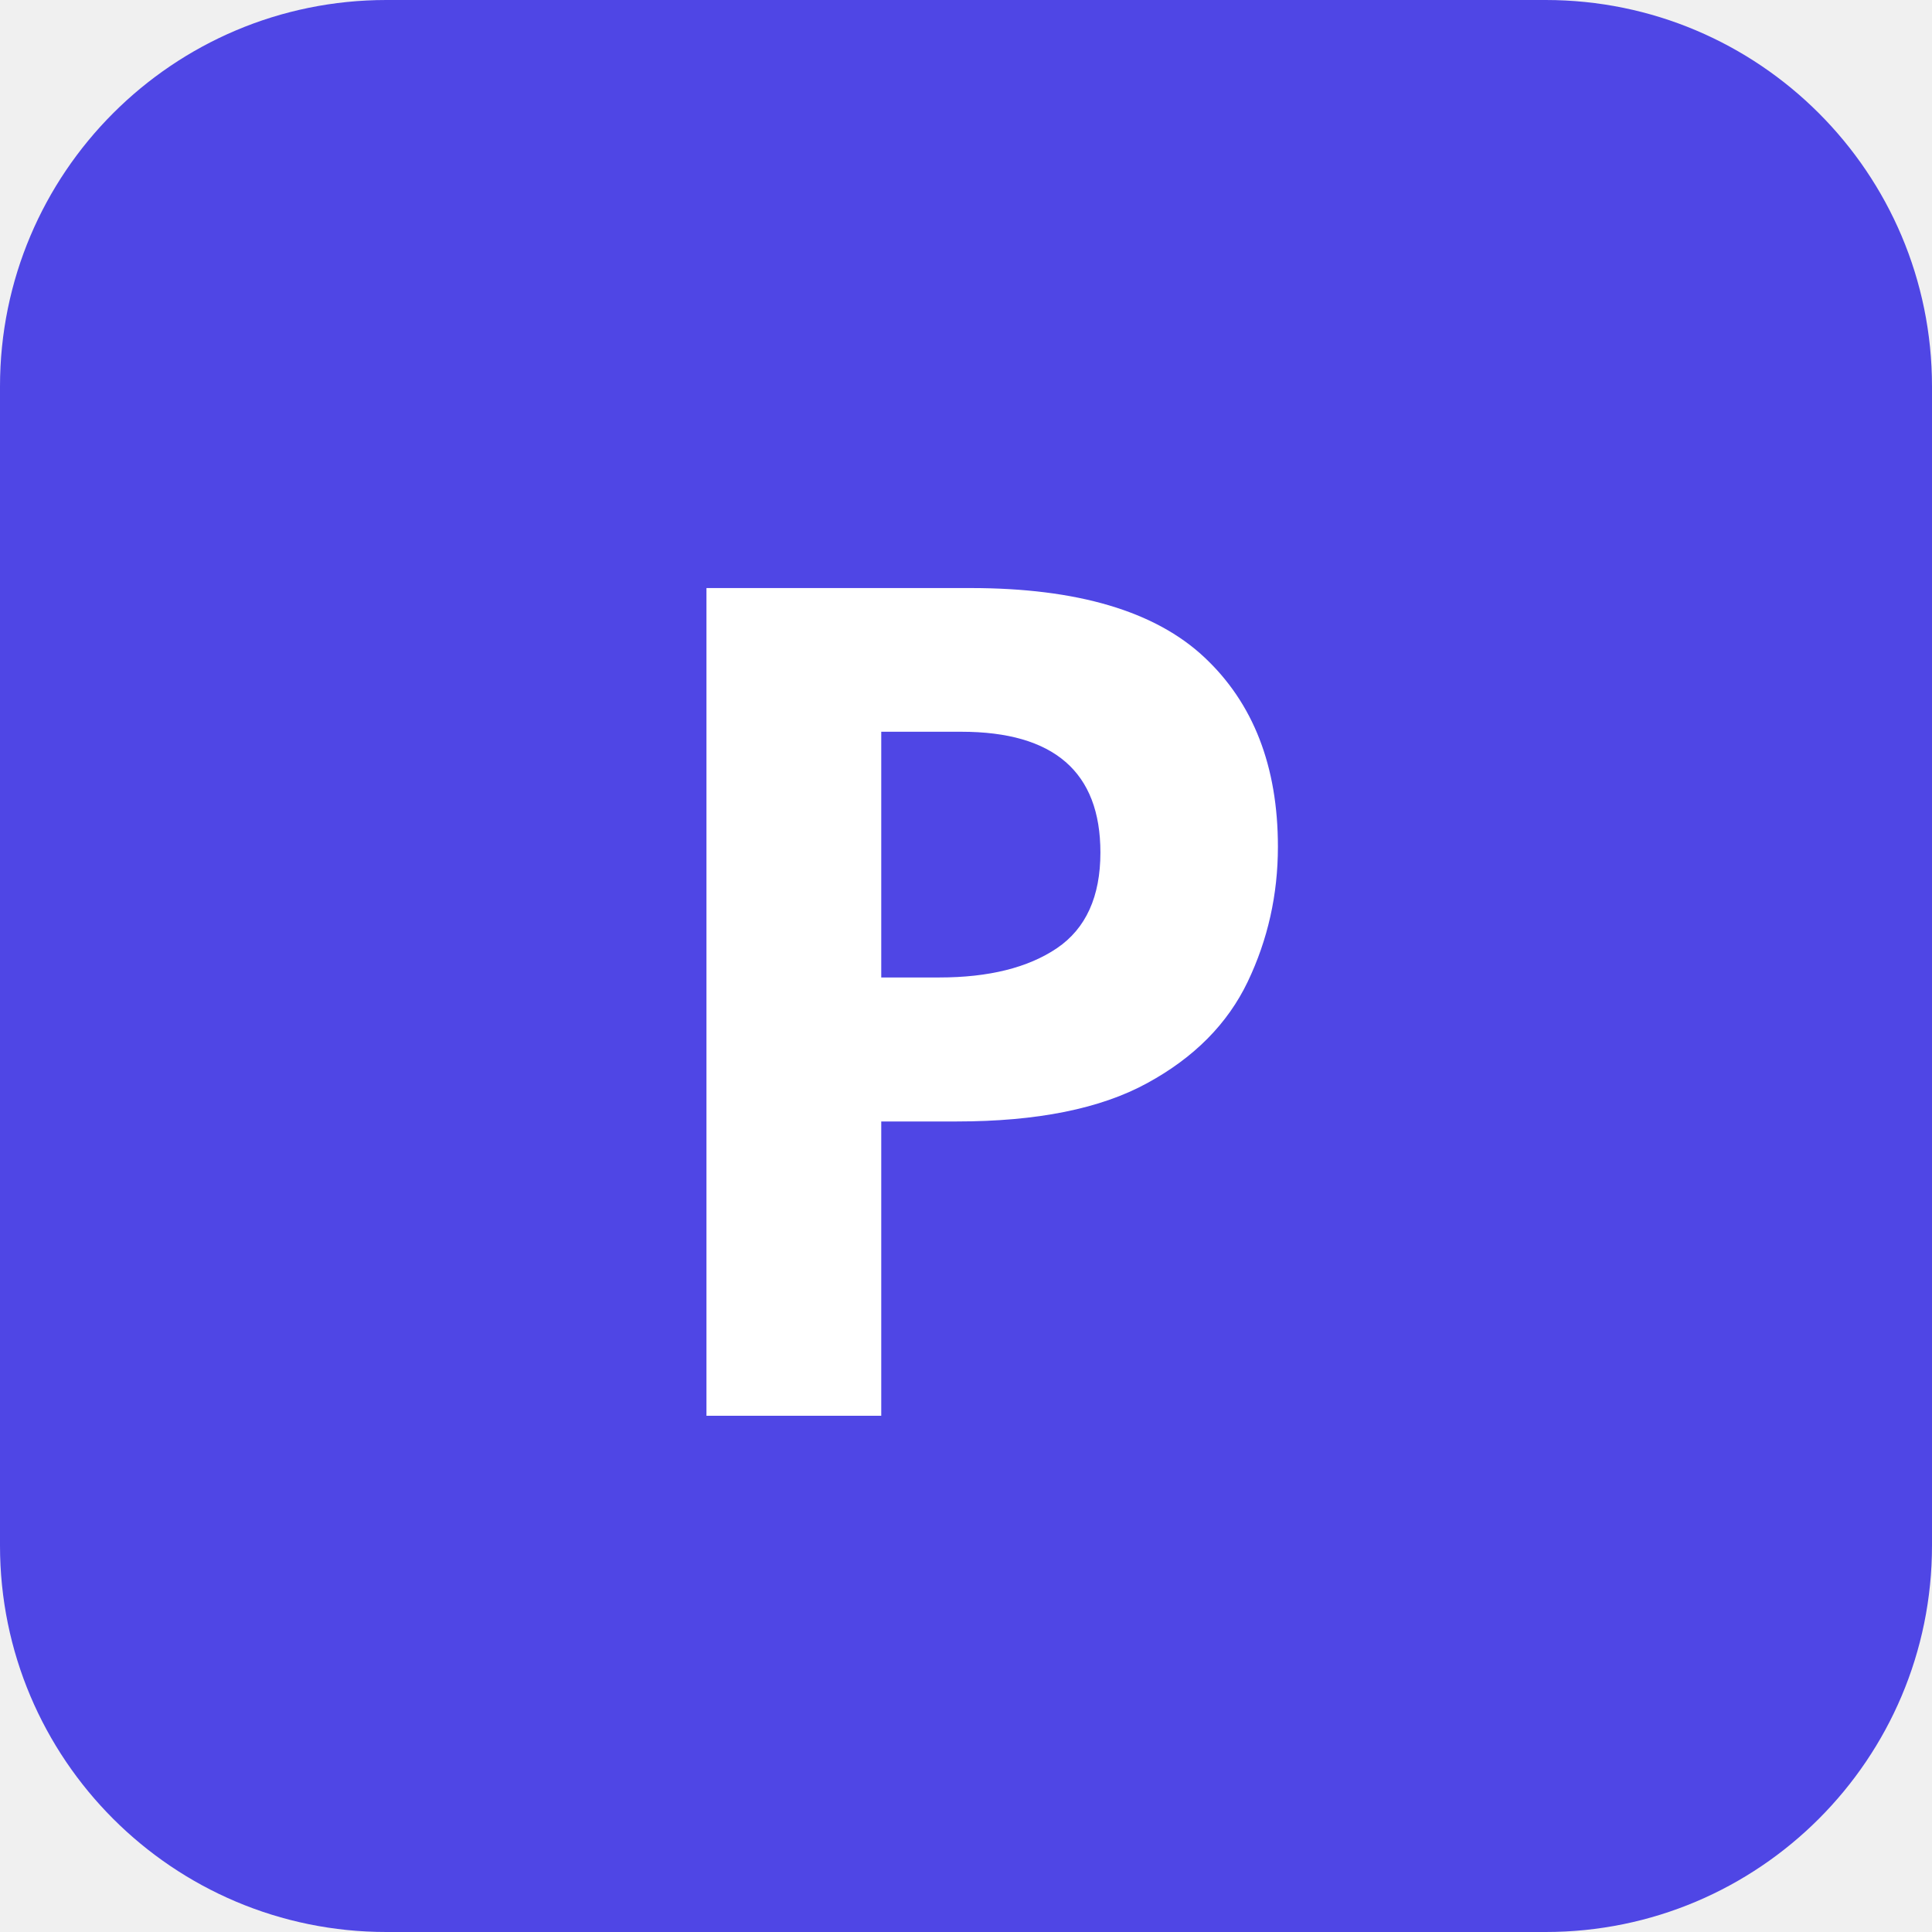
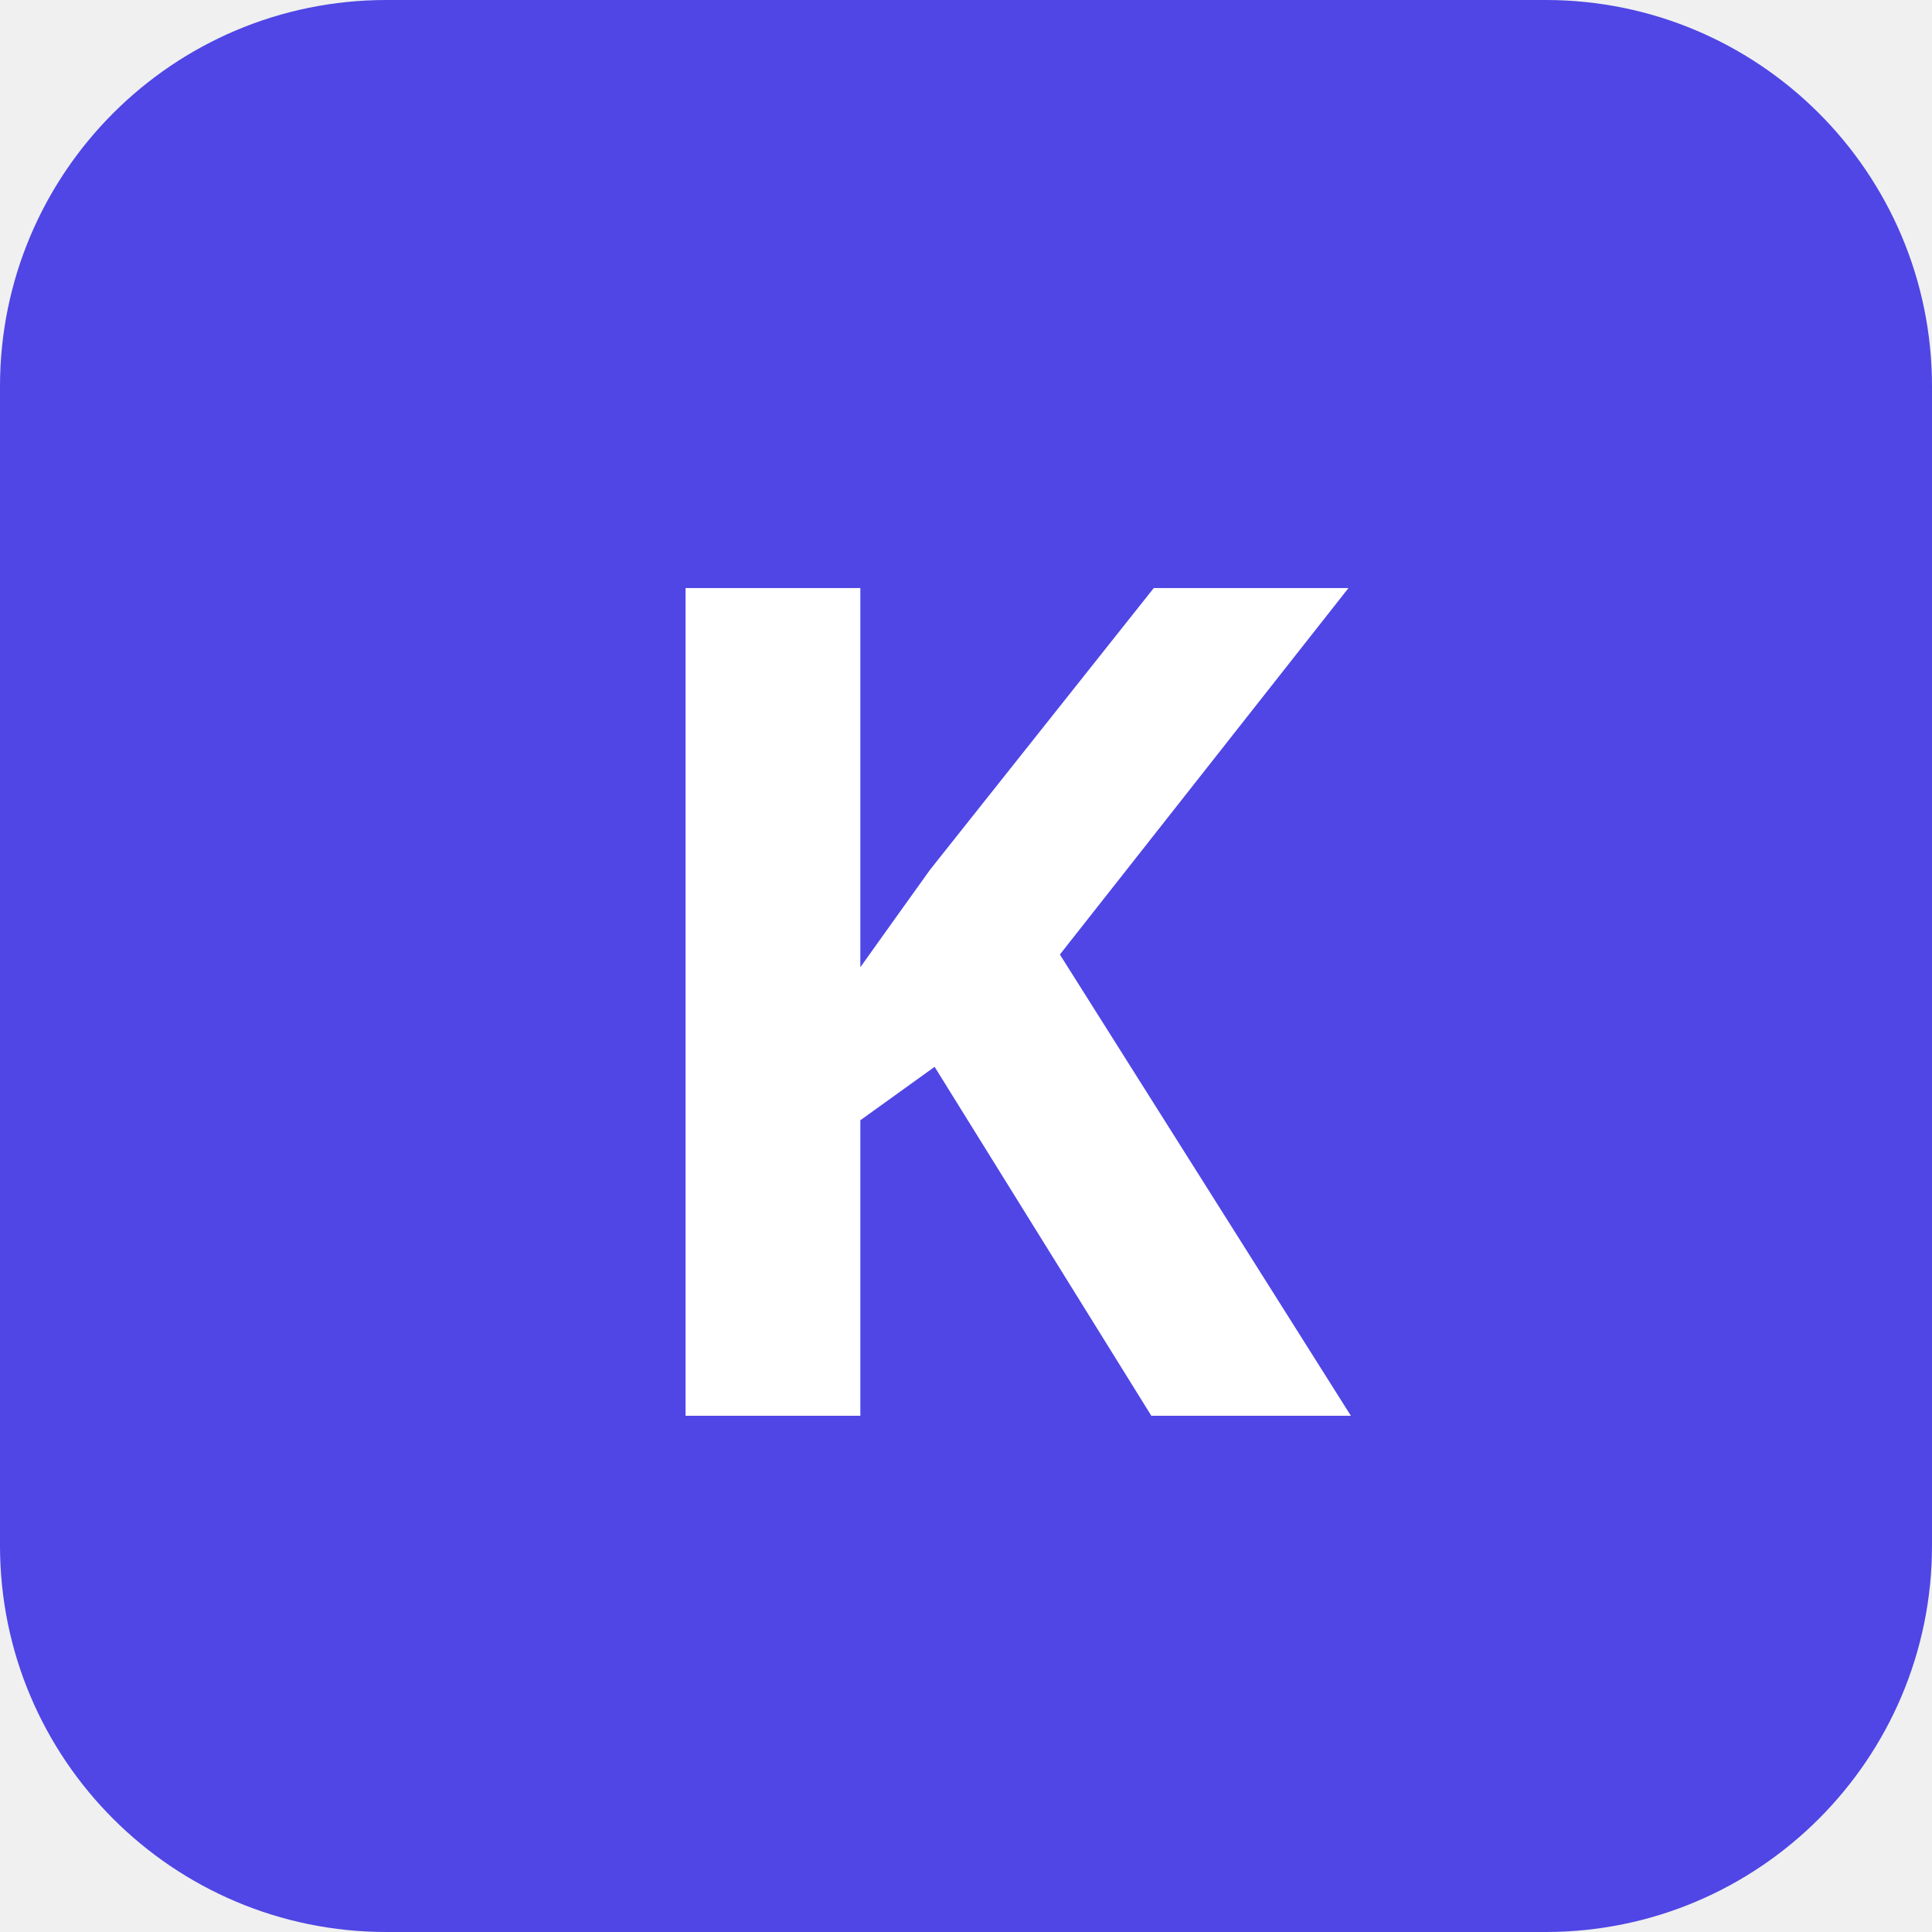
<svg xmlns="http://www.w3.org/2000/svg" viewBox="0 0 100 100">
  <rect width="100" height="100" rx="20" fill="#4f46e5" />
-   <text x="50%" y="50%" dominant-baseline="central" text-anchor="middle" fill="white" font-family="sans-serif" font-weight="bold" font-size="60">P</text>
+   <text x="50%" y="50%" dominant-baseline="central" text-anchor="middle" fill="white" font-family="sans-serif" font-weight="bold" font-size="60">K</text>
</svg>
